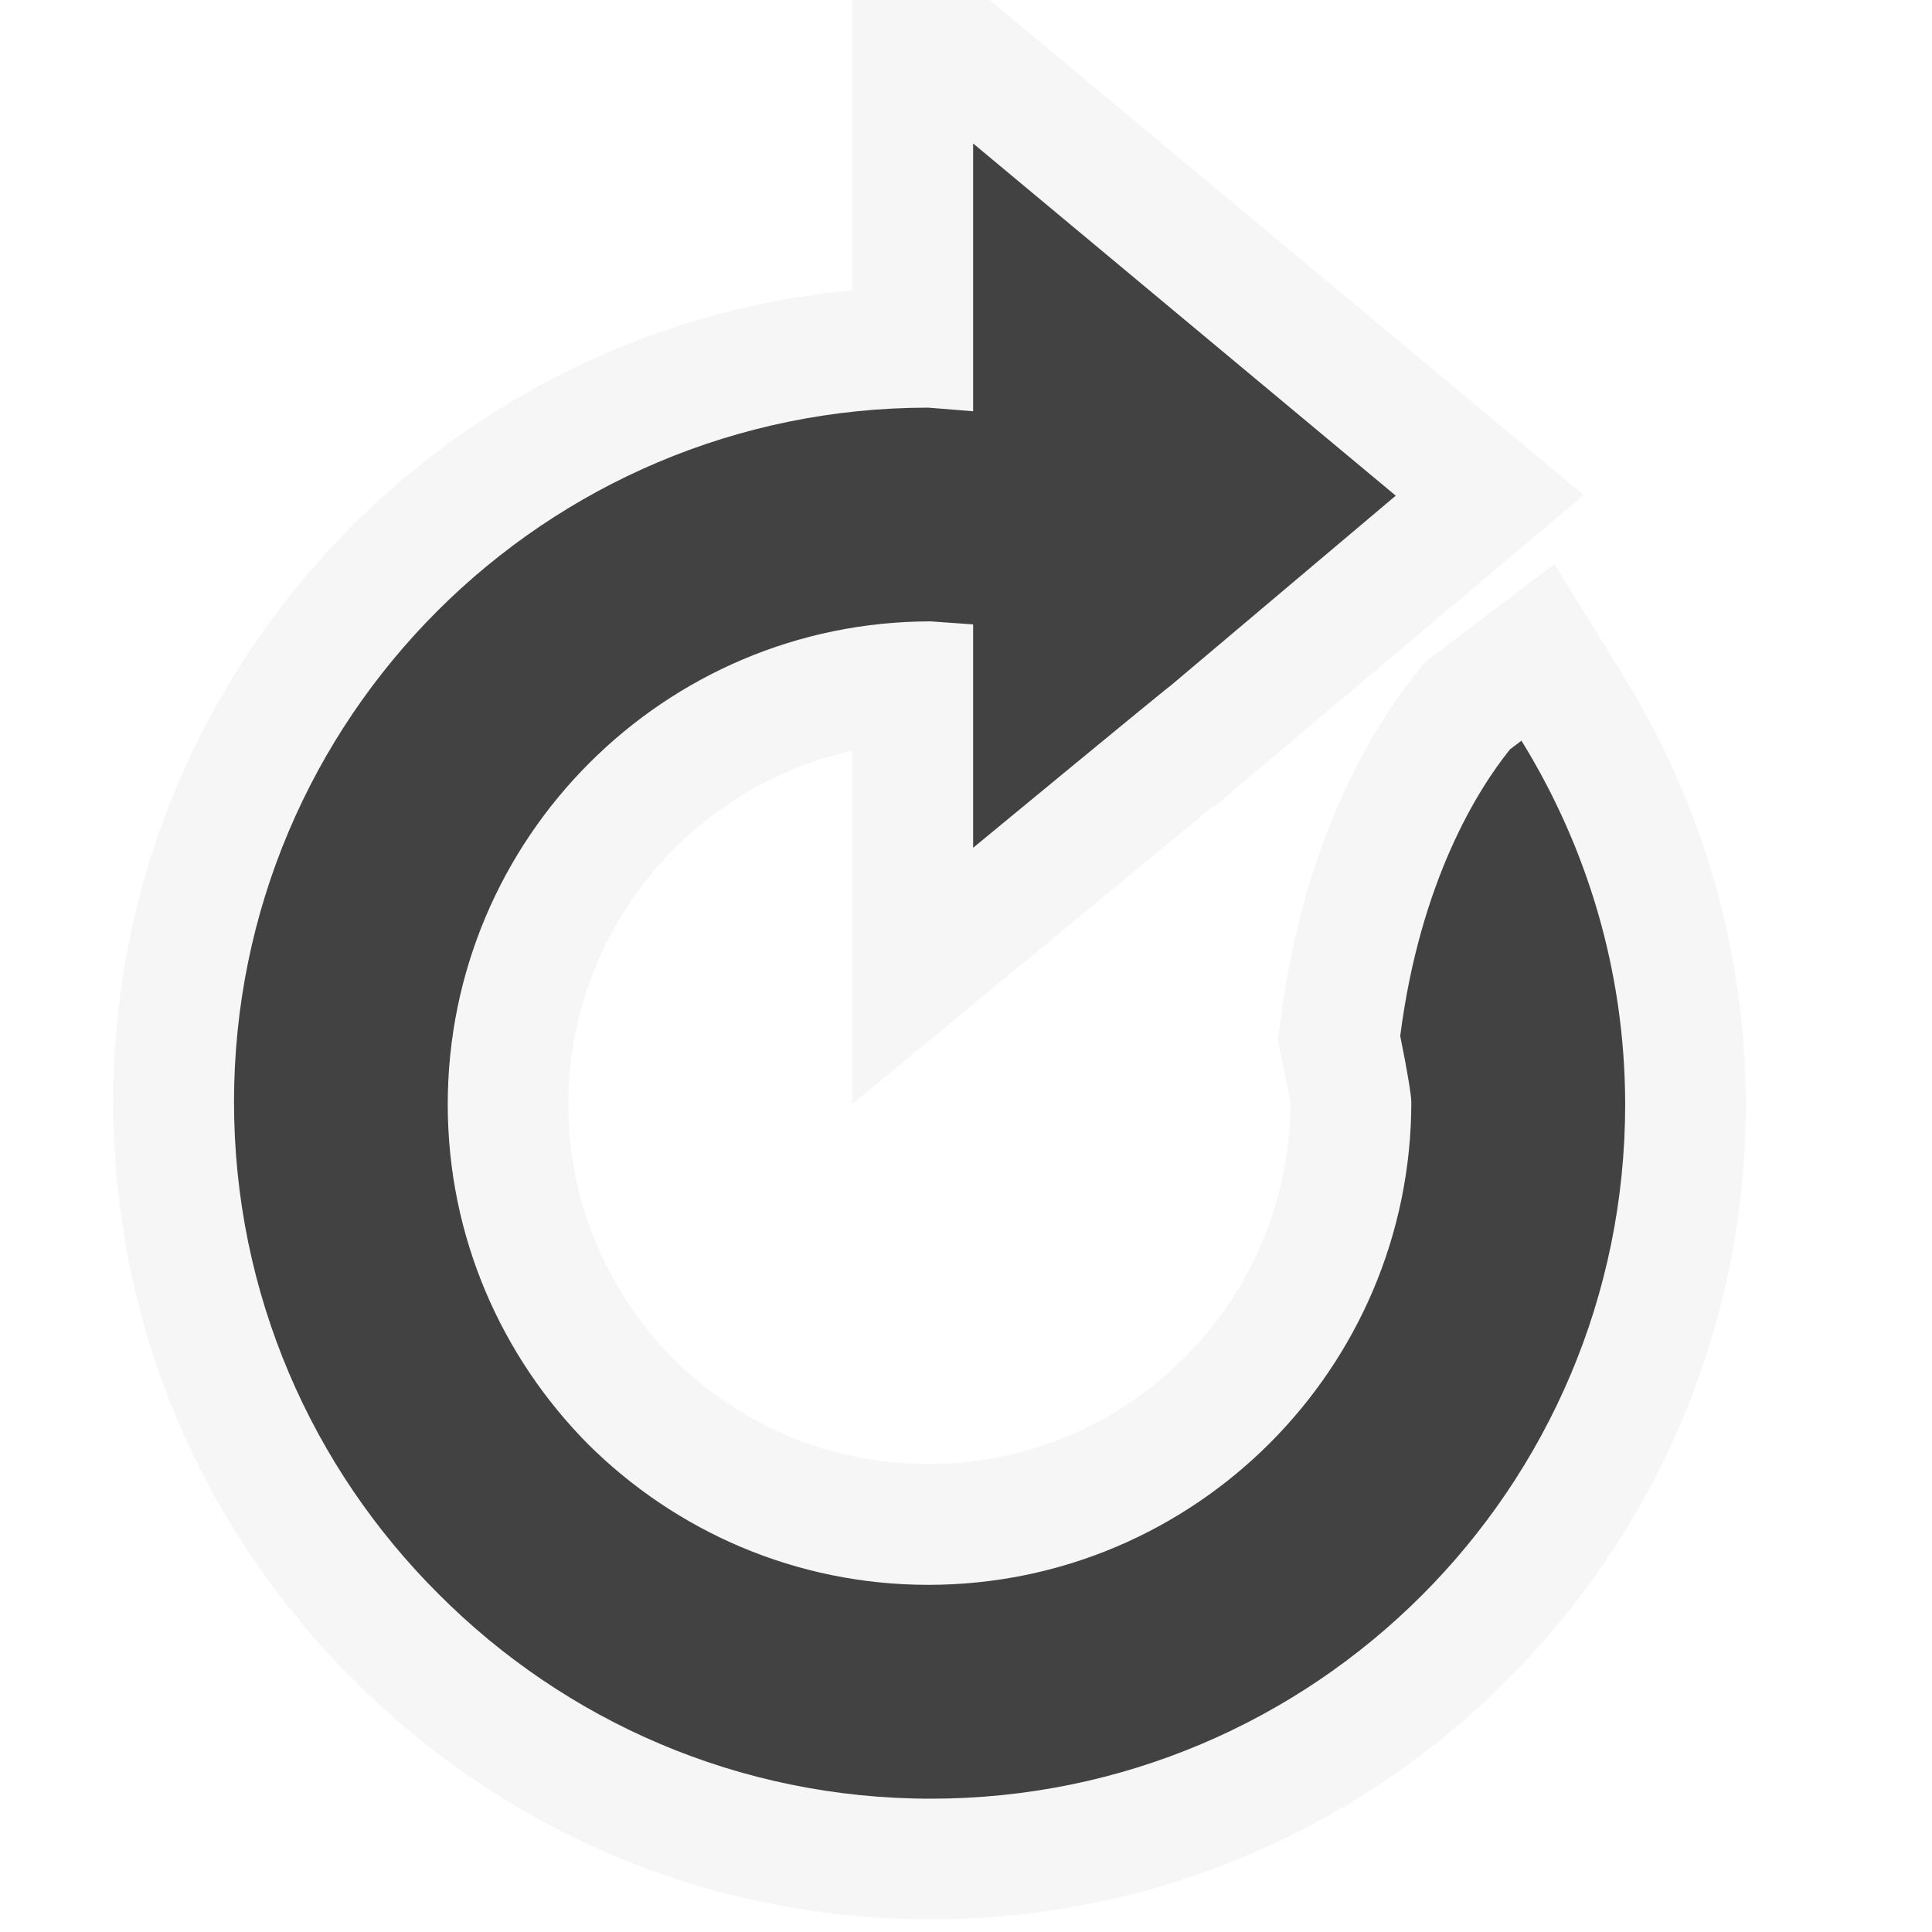
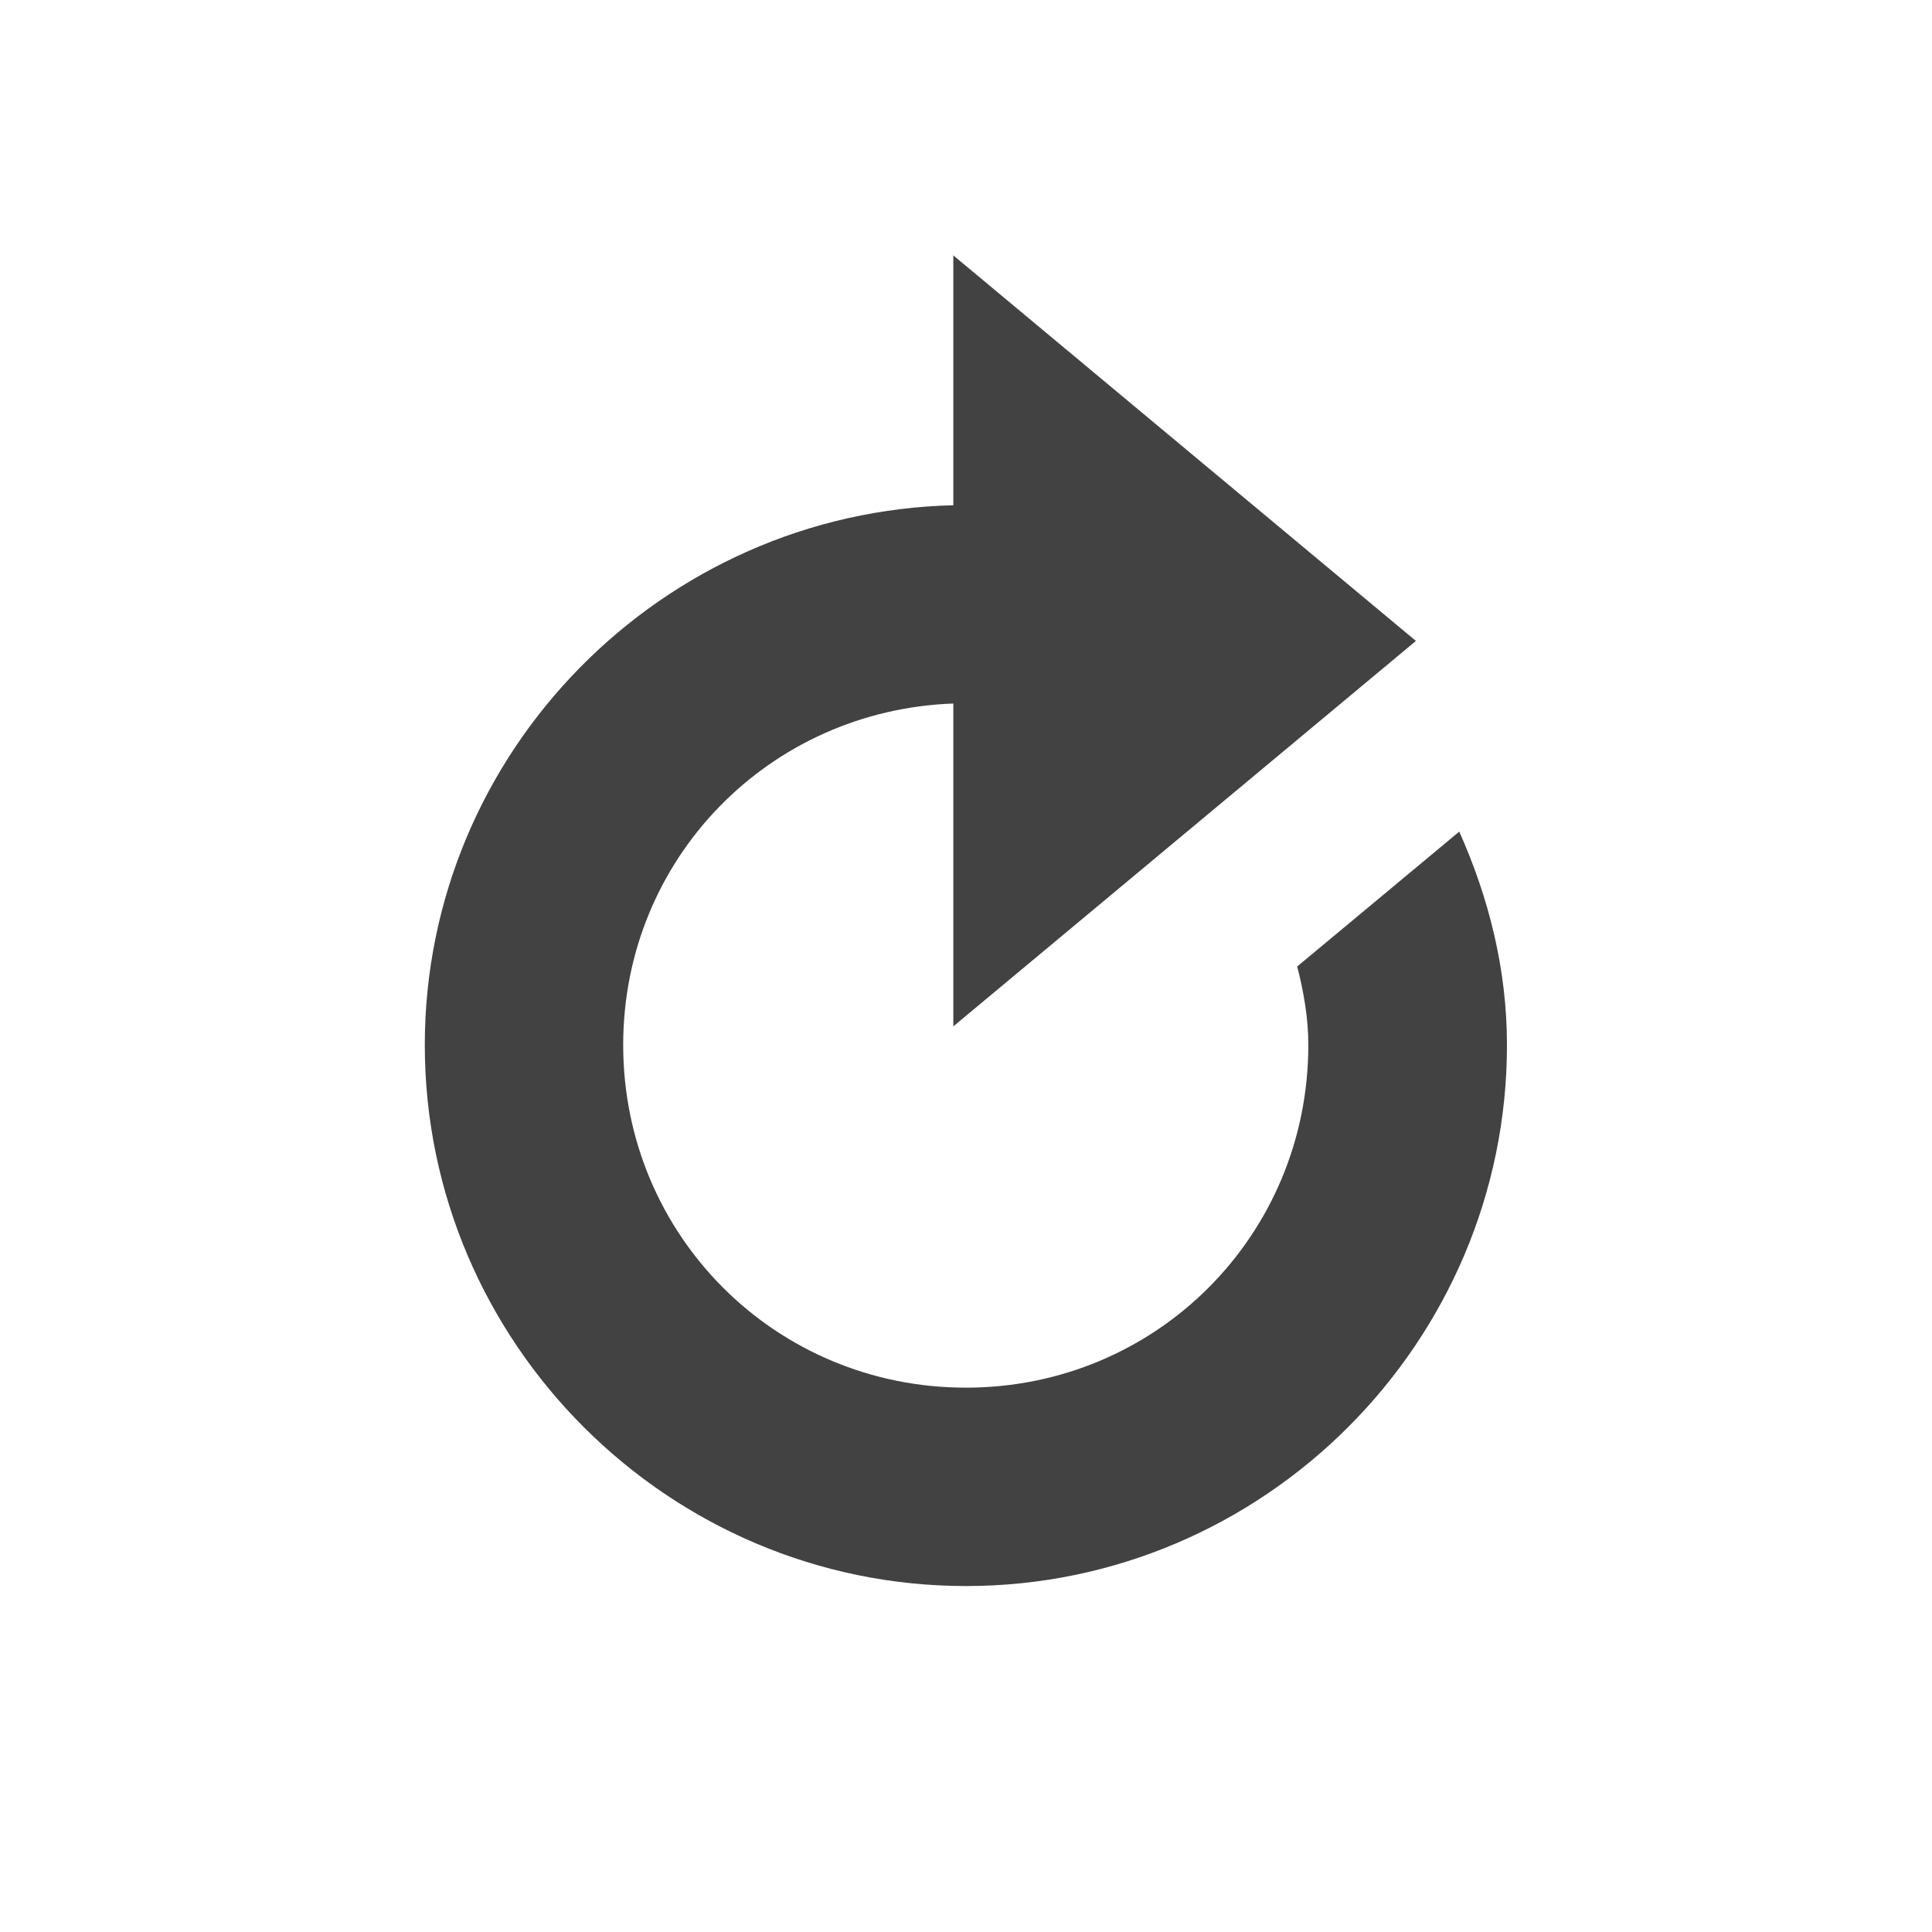
- <svg xmlns="http://www.w3.org/2000/svg" width="16" height="16">
-   <path d="M13.451 5.609l-.579-.939-1.068.812-.076.094c-.335.415-.927 1.341-1.124 2.876l-.021.165.033.163.071.345c0 1.654-1.346 3-3 3-.795 0-1.545-.311-2.107-.868-.563-.567-.873-1.317-.873-2.111 0-1.431 1.007-2.632 2.351-2.929v2.926s2.528-2.087 2.984-2.461h.012l3.061-2.582-4.919-4.1h-1.137v2.404c-3.429.318-6.121 3.211-6.121 6.721 0 1.809.707 3.508 1.986 4.782 1.277 1.282 2.976 1.988 4.784 1.988 3.722 0 6.75-3.028 6.75-6.75 0-1.245-.349-2.468-1.007-3.536z" fill="#F6F6F6" />
-   <path d="M12.6 6.134l-.094.071c-.269.333-.746 1.096-.91 2.375.057.277.092.495.092.545 0 2.206-1.794 4-4 4-1.098 0-2.093-.445-2.817-1.164-.718-.724-1.163-1.718-1.163-2.815 0-2.206 1.794-4 4-4l.351.025v1.85s1.626-1.342 1.631-1.339l1.869-1.577-3.5-2.917v2.218l-.371-.03c-3.176 0-5.75 2.574-5.75 5.75 0 1.593.648 3.034 1.695 4.076 1.042 1.046 2.482 1.694 4.076 1.694 3.176 0 5.75-2.574 5.75-5.75-.001-1.106-.318-2.135-.859-3.012z" fill="#424242" />
+ <svg xmlns="http://www.w3.org/2000/svg" id="svg844" version="1.1" enable-background="new 3 3 16 16" viewBox="3 3 16 16" height="16" width="16">
+   <defs id="defs848" />
+   <path id="path985" style="color:#000000;font-style:normal;font-variant:normal;font-weight:normal;font-stretch:normal;font-size:medium;line-height:normal;font-family:sans-serif;font-variant-ligatures:normal;font-variant-position:normal;font-variant-caps:normal;font-variant-numeric:normal;font-variant-alternates:normal;font-variant-east-asian:normal;font-feature-settings:normal;font-variation-settings:normal;text-indent:0;text-align:start;text-decoration:none;text-decoration-line:none;text-decoration-style:solid;text-decoration-color:#000000;letter-spacing:normal;word-spacing:normal;text-transform:none;writing-mode:lr-tb;direction:ltr;text-orientation:mixed;dominant-baseline:auto;baseline-shift:baseline;text-anchor:start;white-space:normal;shape-padding:0;shape-margin:0;inline-size:0;clip-rule:nonzero;display:inline;overflow:visible;visibility:visible;opacity:0.999;isolation:auto;mix-blend-mode:normal;color-interpolation:sRGB;color-interpolation-filters:linearRGB;solid-color:#000000;solid-opacity:1;vector-effect:none;fill:#424242;fill-opacity:1;fill-rule:nonzero;stroke:none;stroke-linecap:butt;stroke-linejoin:miter;stroke-miterlimit:4;stroke-dasharray:none;stroke-dashoffset:0;stroke-opacity:1;color-rendering:auto;image-rendering:auto;shape-rendering:auto;text-rendering:auto;enable-background:accumulate;stop-color:#000000" d="m 10.905,7.184 c -2.42,0.053 -4.387,2.039 -4.387,4.471 0,2.465 2.018,4.48 4.482,4.48 2.465,0 4.48,-2.016 4.48,-4.48 0,-0.632 -0.152,-1.223 -0.395,-1.768 l -1.342,1.117 c 0.053,0.209 0.092,0.424 0.092,0.65 0,1.577 -1.259,2.838 -2.836,2.838 -1.577,3e-6 -2.838,-1.261 -2.838,-2.838 -10e-8,-1.544 1.211,-2.777 2.742,-2.828 z" />
+   <path style="fill:#424242;fill-opacity:1;stroke:none;stroke-width:1.095px;stroke-linecap:butt;stroke-linejoin:miter;stroke-opacity:1" d="M 10.895,5.115 V 11.5 L 14.726,8.308 Z" id="path837" />
</svg>
